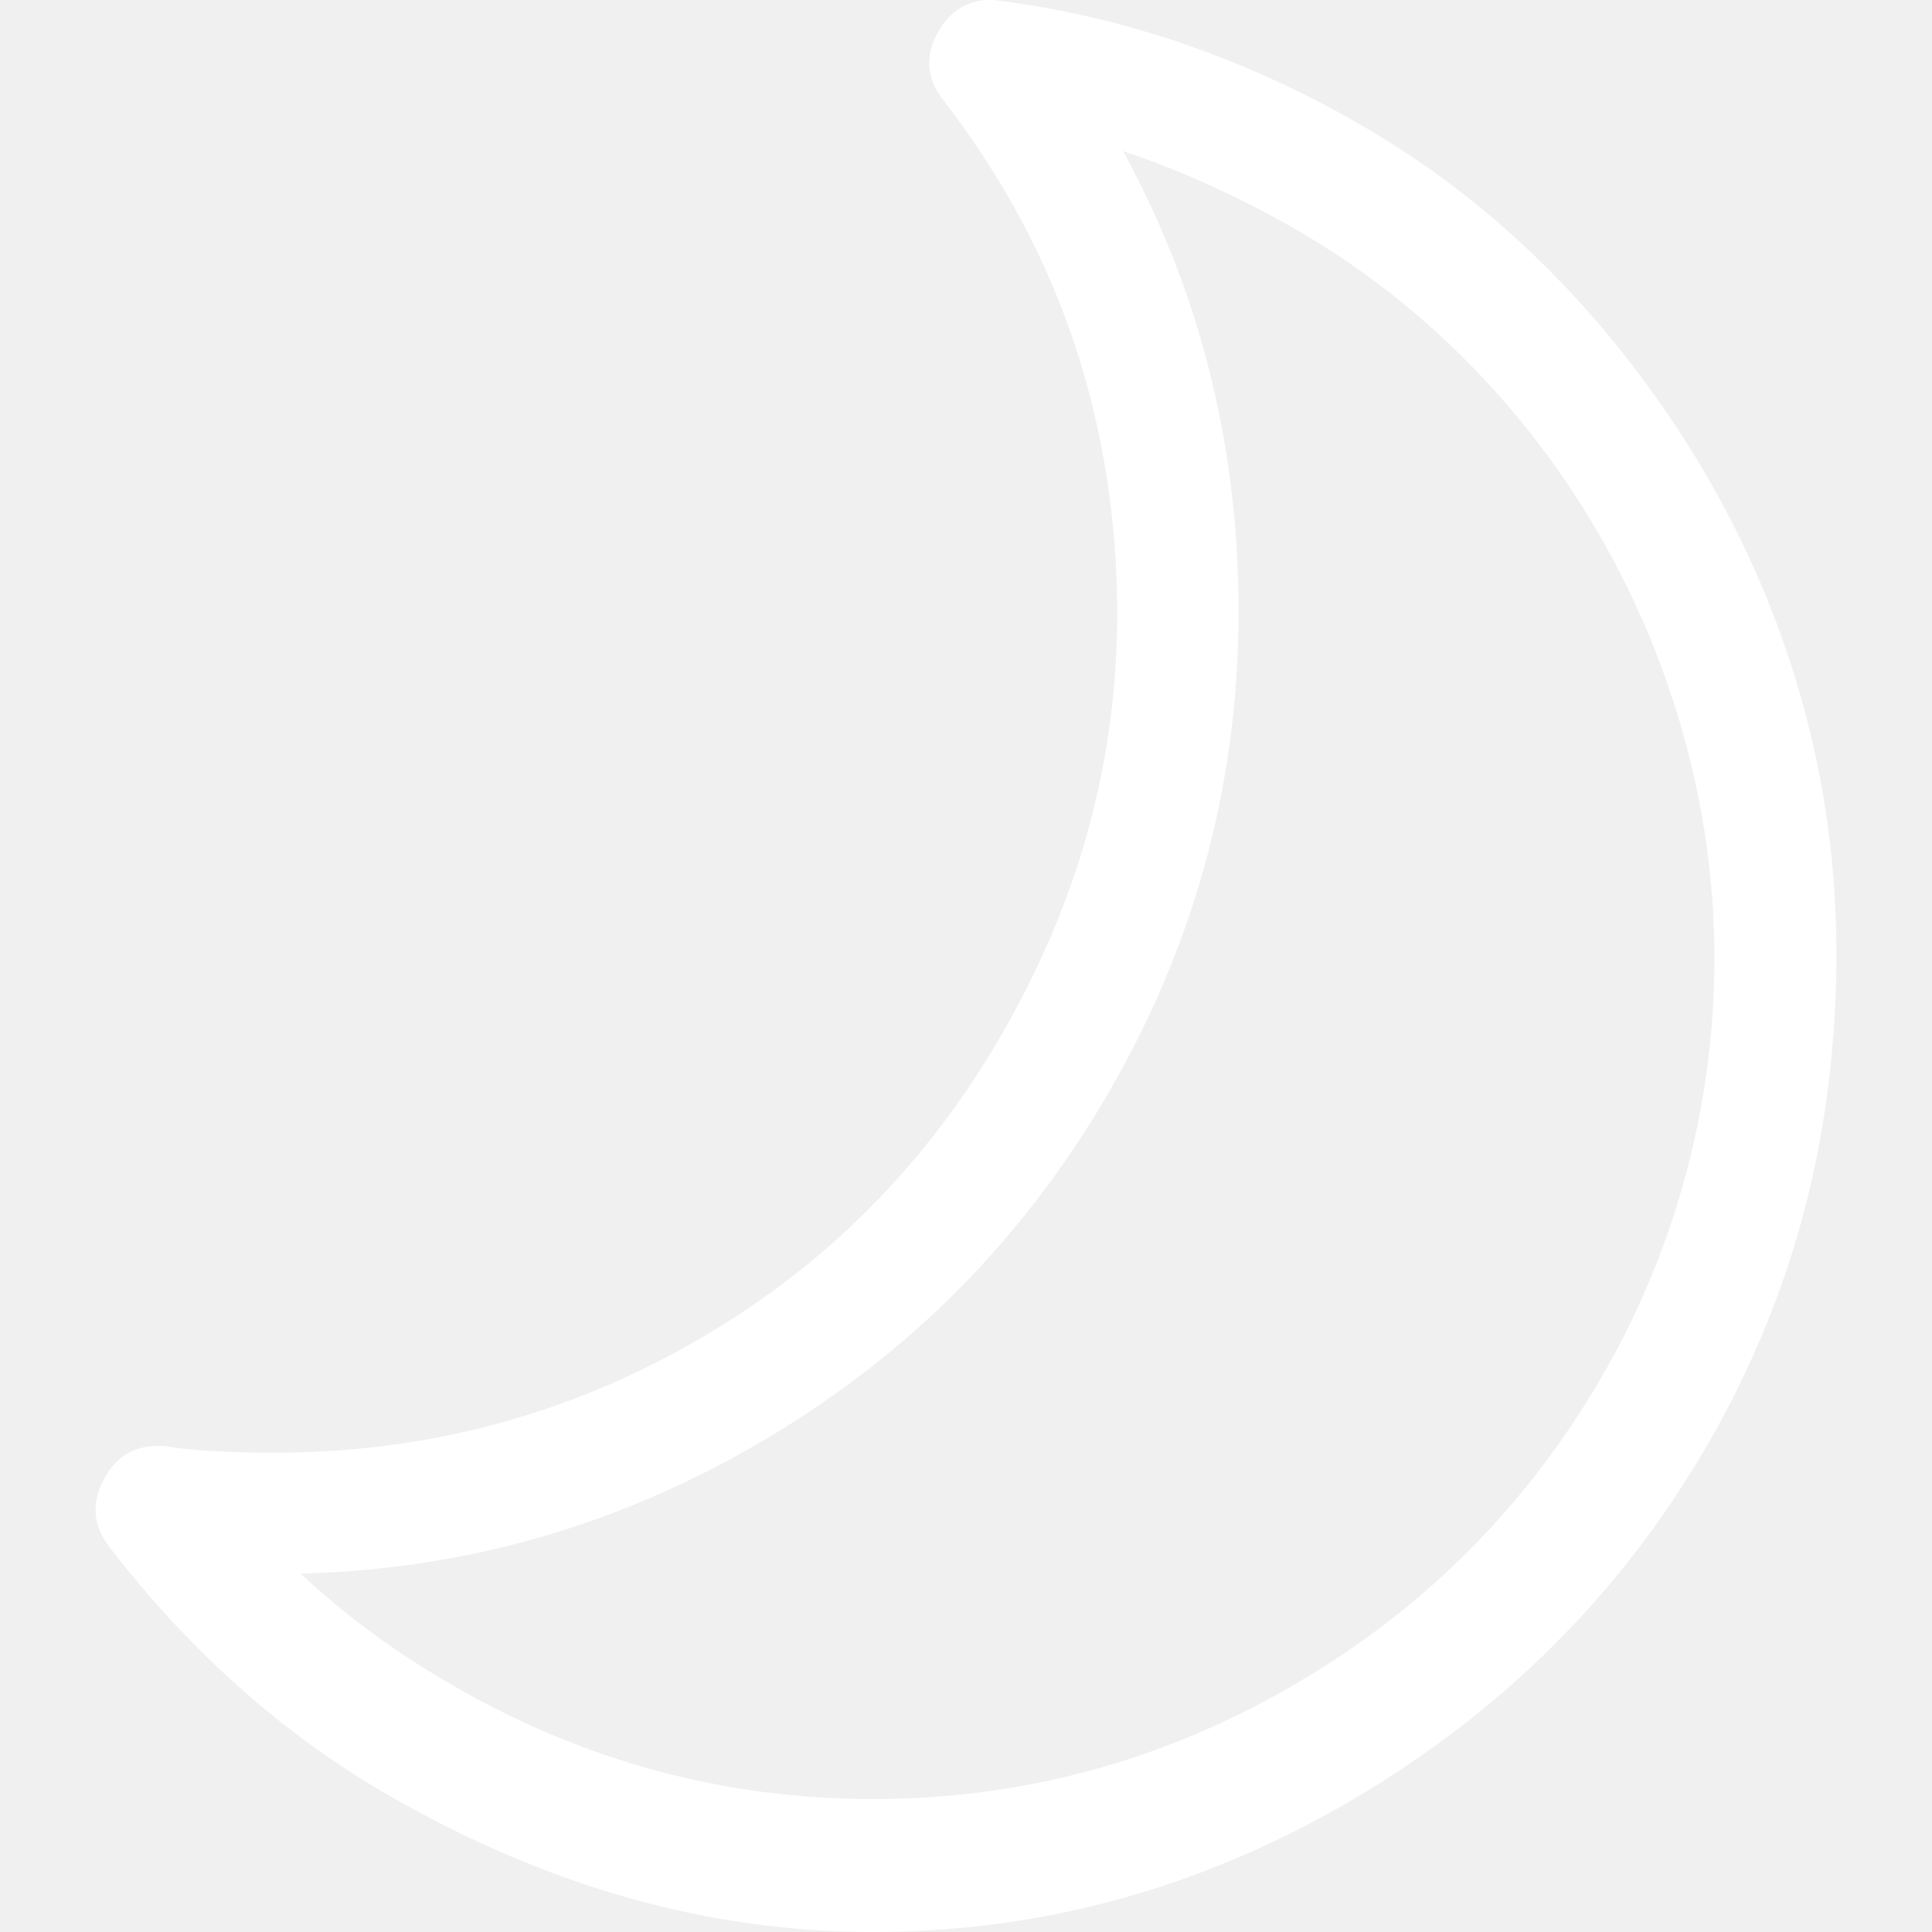
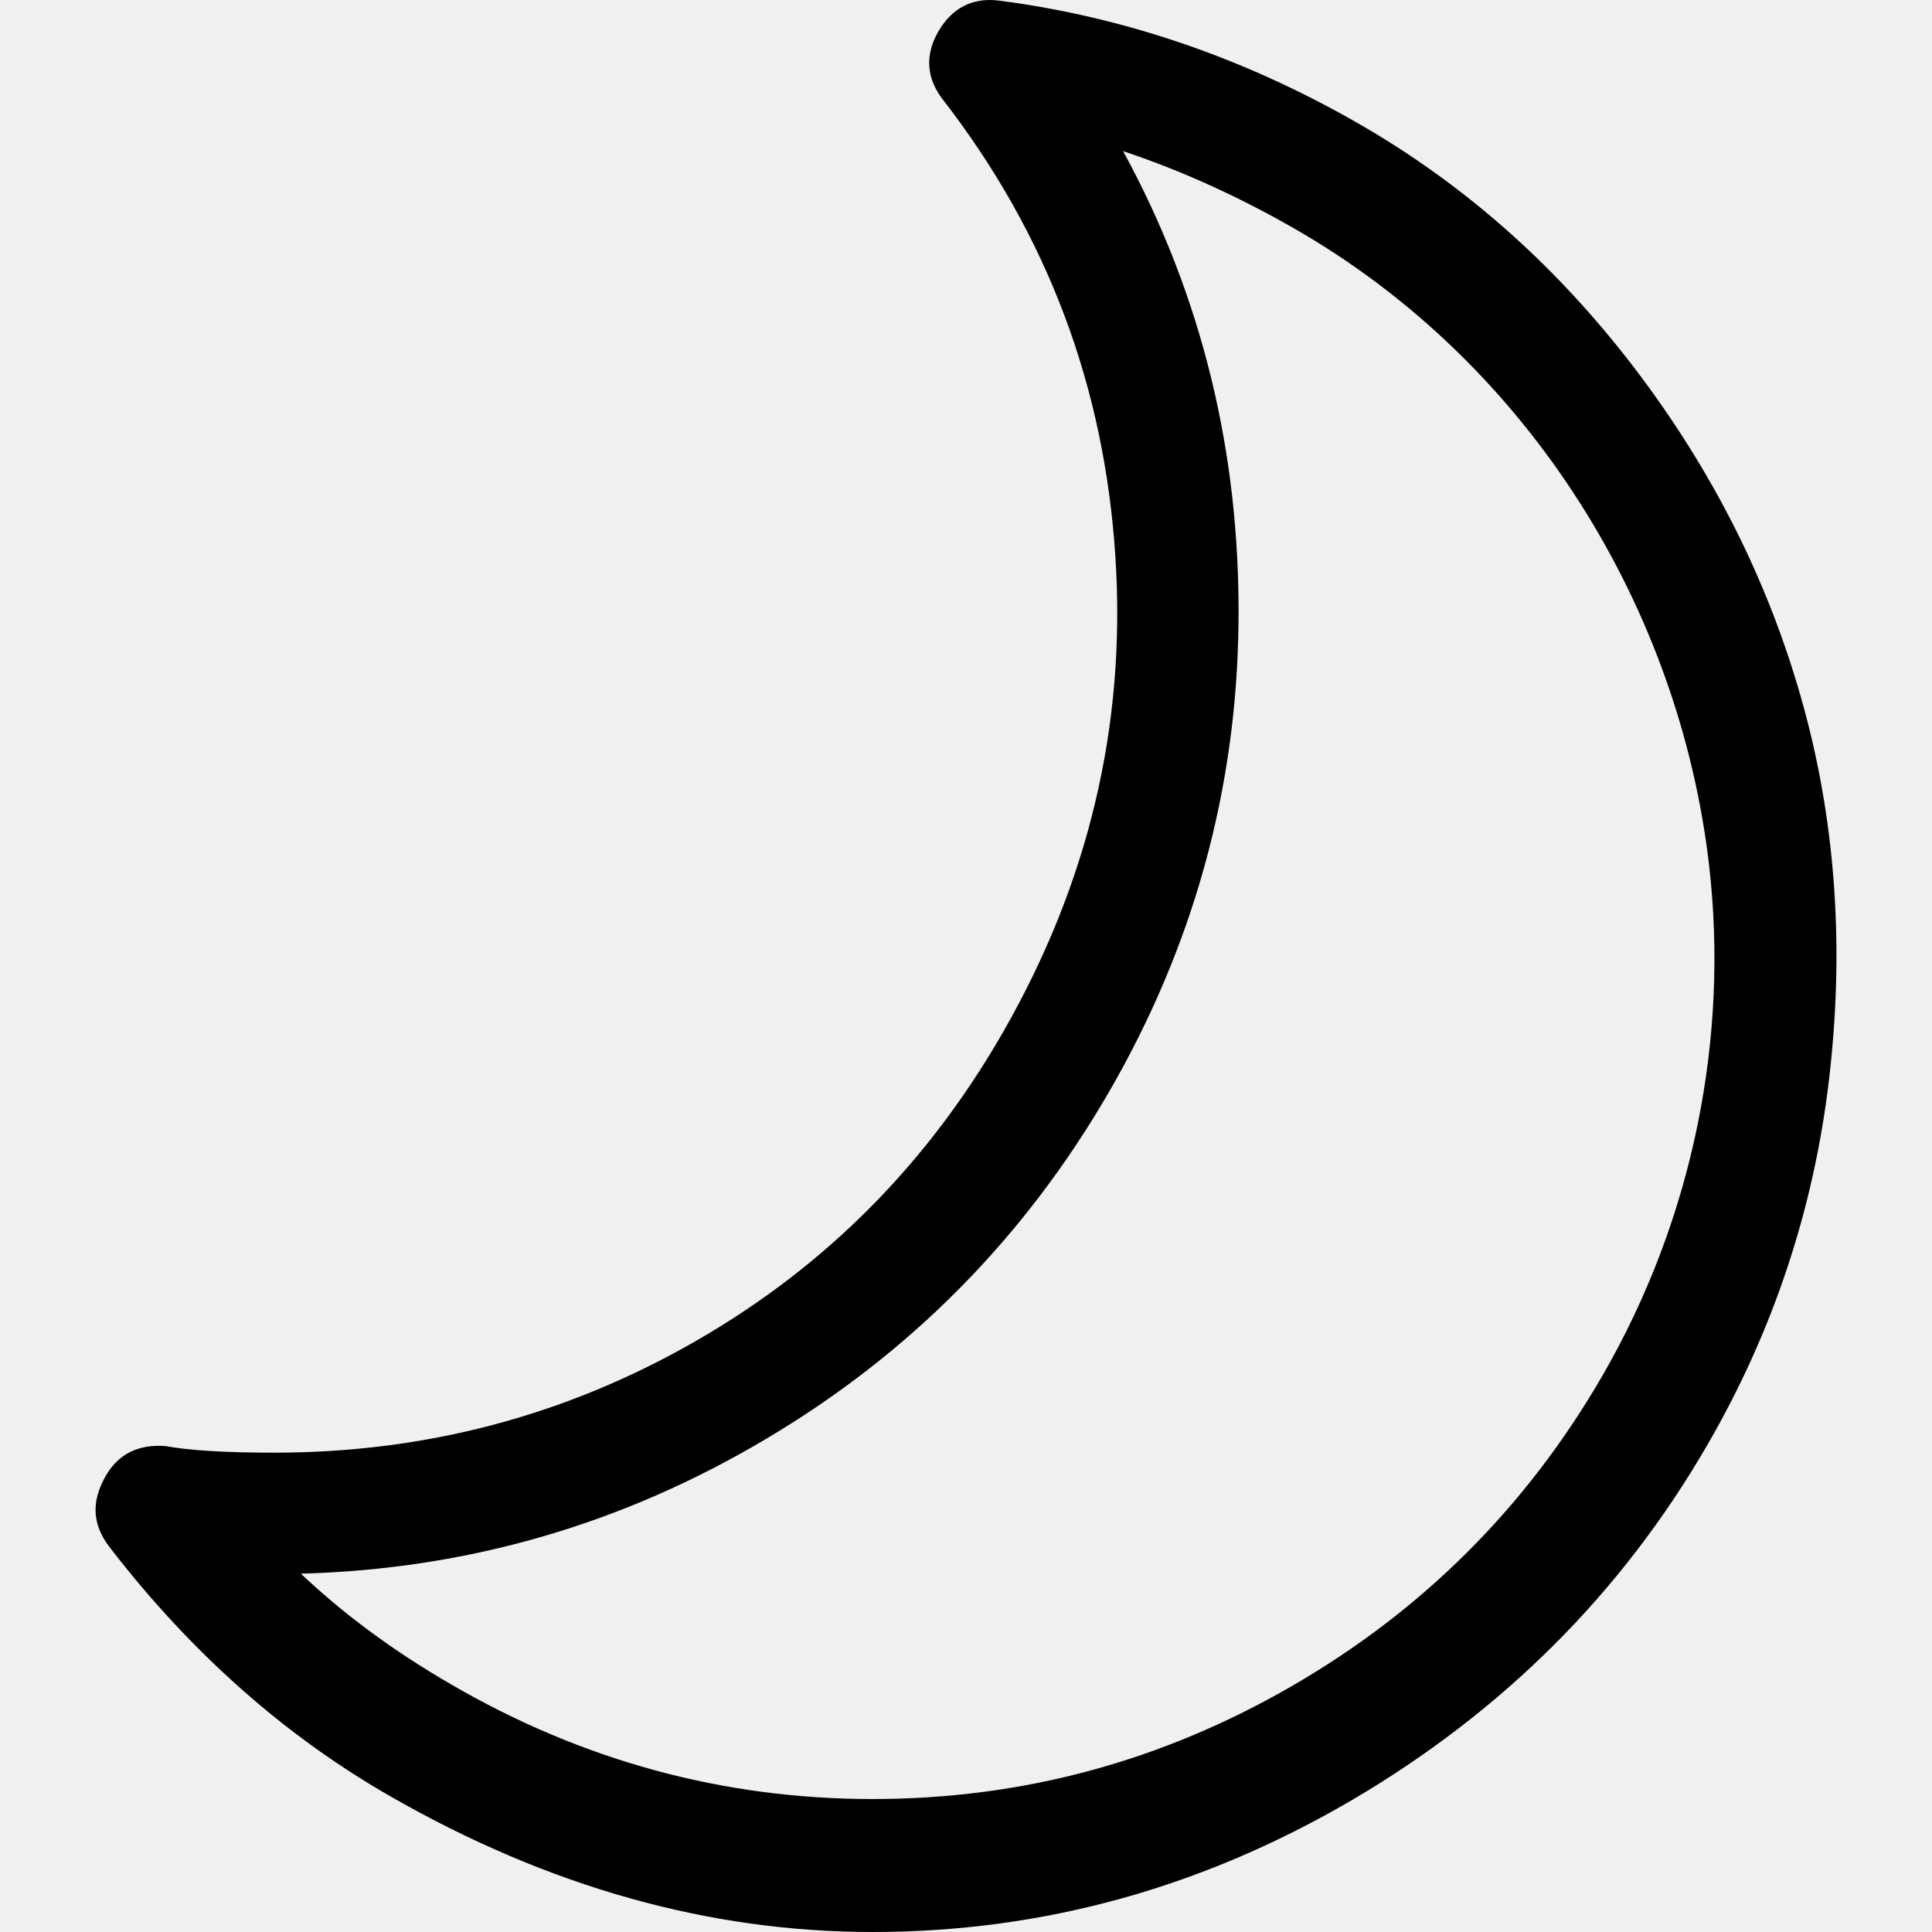
- <svg xmlns="http://www.w3.org/2000/svg" version="1.1" id="Capa_1" x="0px" y="0px" width="679.189px" height="679.189px" viewBox="0 0 679.189 679.189" fill="#ffffff" style="enable-background:new 0 0 679.189 679.189;" xml:space="preserve">
+ <svg xmlns="http://www.w3.org/2000/svg" version="1.1" id="Capa_1" x="0px" y="0px" width="679.189px" height="679.189px" viewBox="0 0 679.189 679.189" fill="#000000" style="enable-background:new 0 0 679.189 679.189;" xml:space="preserve">
  <g>
    <path d="M634.419,249.837c-11.261-41.715-30.148-80.709-57.585-117.478c-27.437-36.686-60.594-66.942-100.471-89.613   C437.41,20.569,395.653,5.977,351.16,0.206c-9.233-1.154-16.455,2.556-21.253,10.8c-4.873,8.409-4.188,16.571,1.542,23.99   c36.786,47.486,56.793,100.825,60.668,160.76c3.858,59.522-9.621,114.923-39.415,166.943   c-26.241,45.754-61.749,82.028-107.816,108.574c-45.903,26.464-95.45,39.406-148.394,39.406c-17,0-29.753-0.741-38.252-2.308   c-9.662-0.742-16.793,2.803-21.253,10.8c-4.814,8.656-4.683,16.652,1.542,24.732c28.937,37.593,62.268,66.776,98.929,87.717   c55.31,31.657,111.683,47.568,169.259,47.568c59.902,0,115.879-15.581,168.485-46.332c52.894-31.08,94.815-72.63,125.211-125.228   c22.936-39.736,37.099-82.358,42.507-127.536C648.327,334.834,645.565,291.223,634.419,249.837z M563.313,483.64   c-26.604,46.002-62.993,82.358-108.979,108.986c-45.985,26.629-95.062,39.819-147.619,39.819   c-52.556,0-102.029-13.521-148.006-40.231c-21.262-12.283-38.64-25.474-52.944-38.994c58.739-1.566,113.233-17.396,163.852-47.568   c50.627-30.091,90.668-70.734,120.183-121.683c29.612-51.114,45.021-106.267,45.598-165.376   c0.585-59.193-12.754-114.428-40.569-165.459c22.021,7.337,42.004,16.818,59.894,27.041   c84.131,48.146,135.723,134.956,146.077,223.745C607.823,364.348,595.449,428.074,563.313,483.64z" />
  </g>
  <g>
</g>
  <g>
</g>
  <g>
</g>
  <g>
</g>
  <g>
</g>
  <g>
</g>
  <g>
</g>
  <g>
</g>
  <g>
</g>
  <g>
</g>
  <g>
</g>
  <g>
</g>
  <g>
</g>
  <g>
</g>
  <g>
</g>
</svg>
